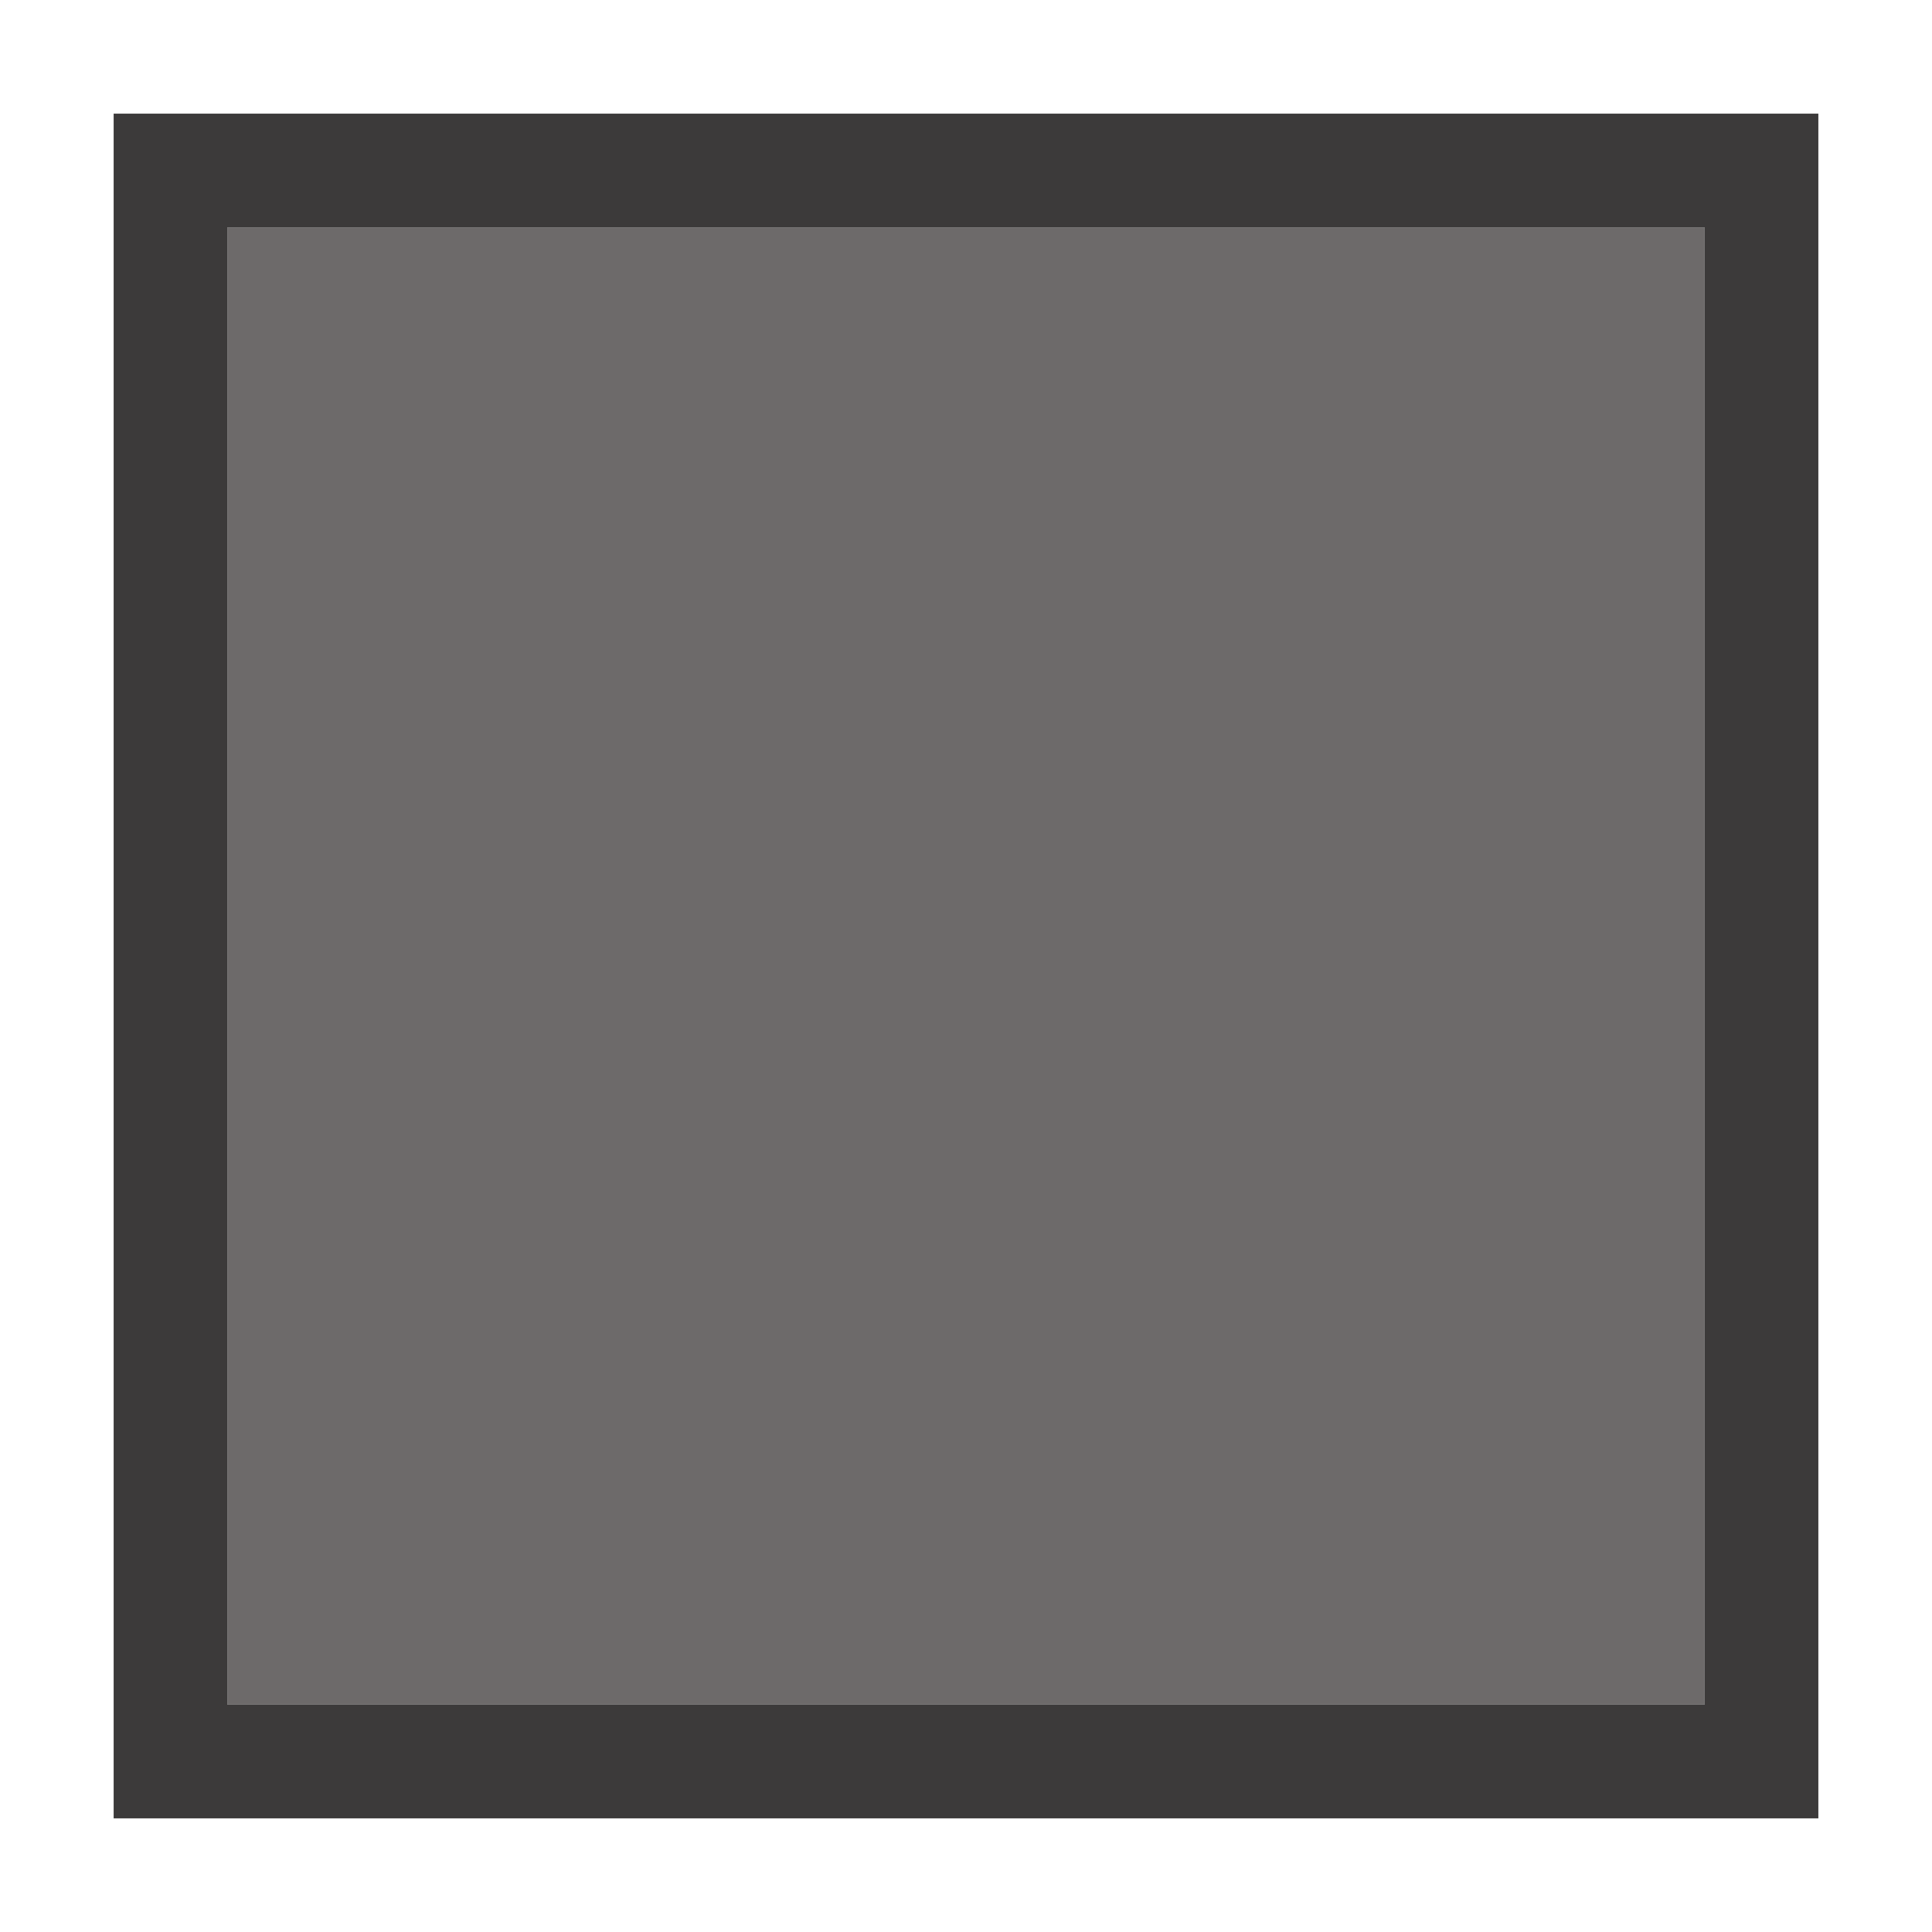
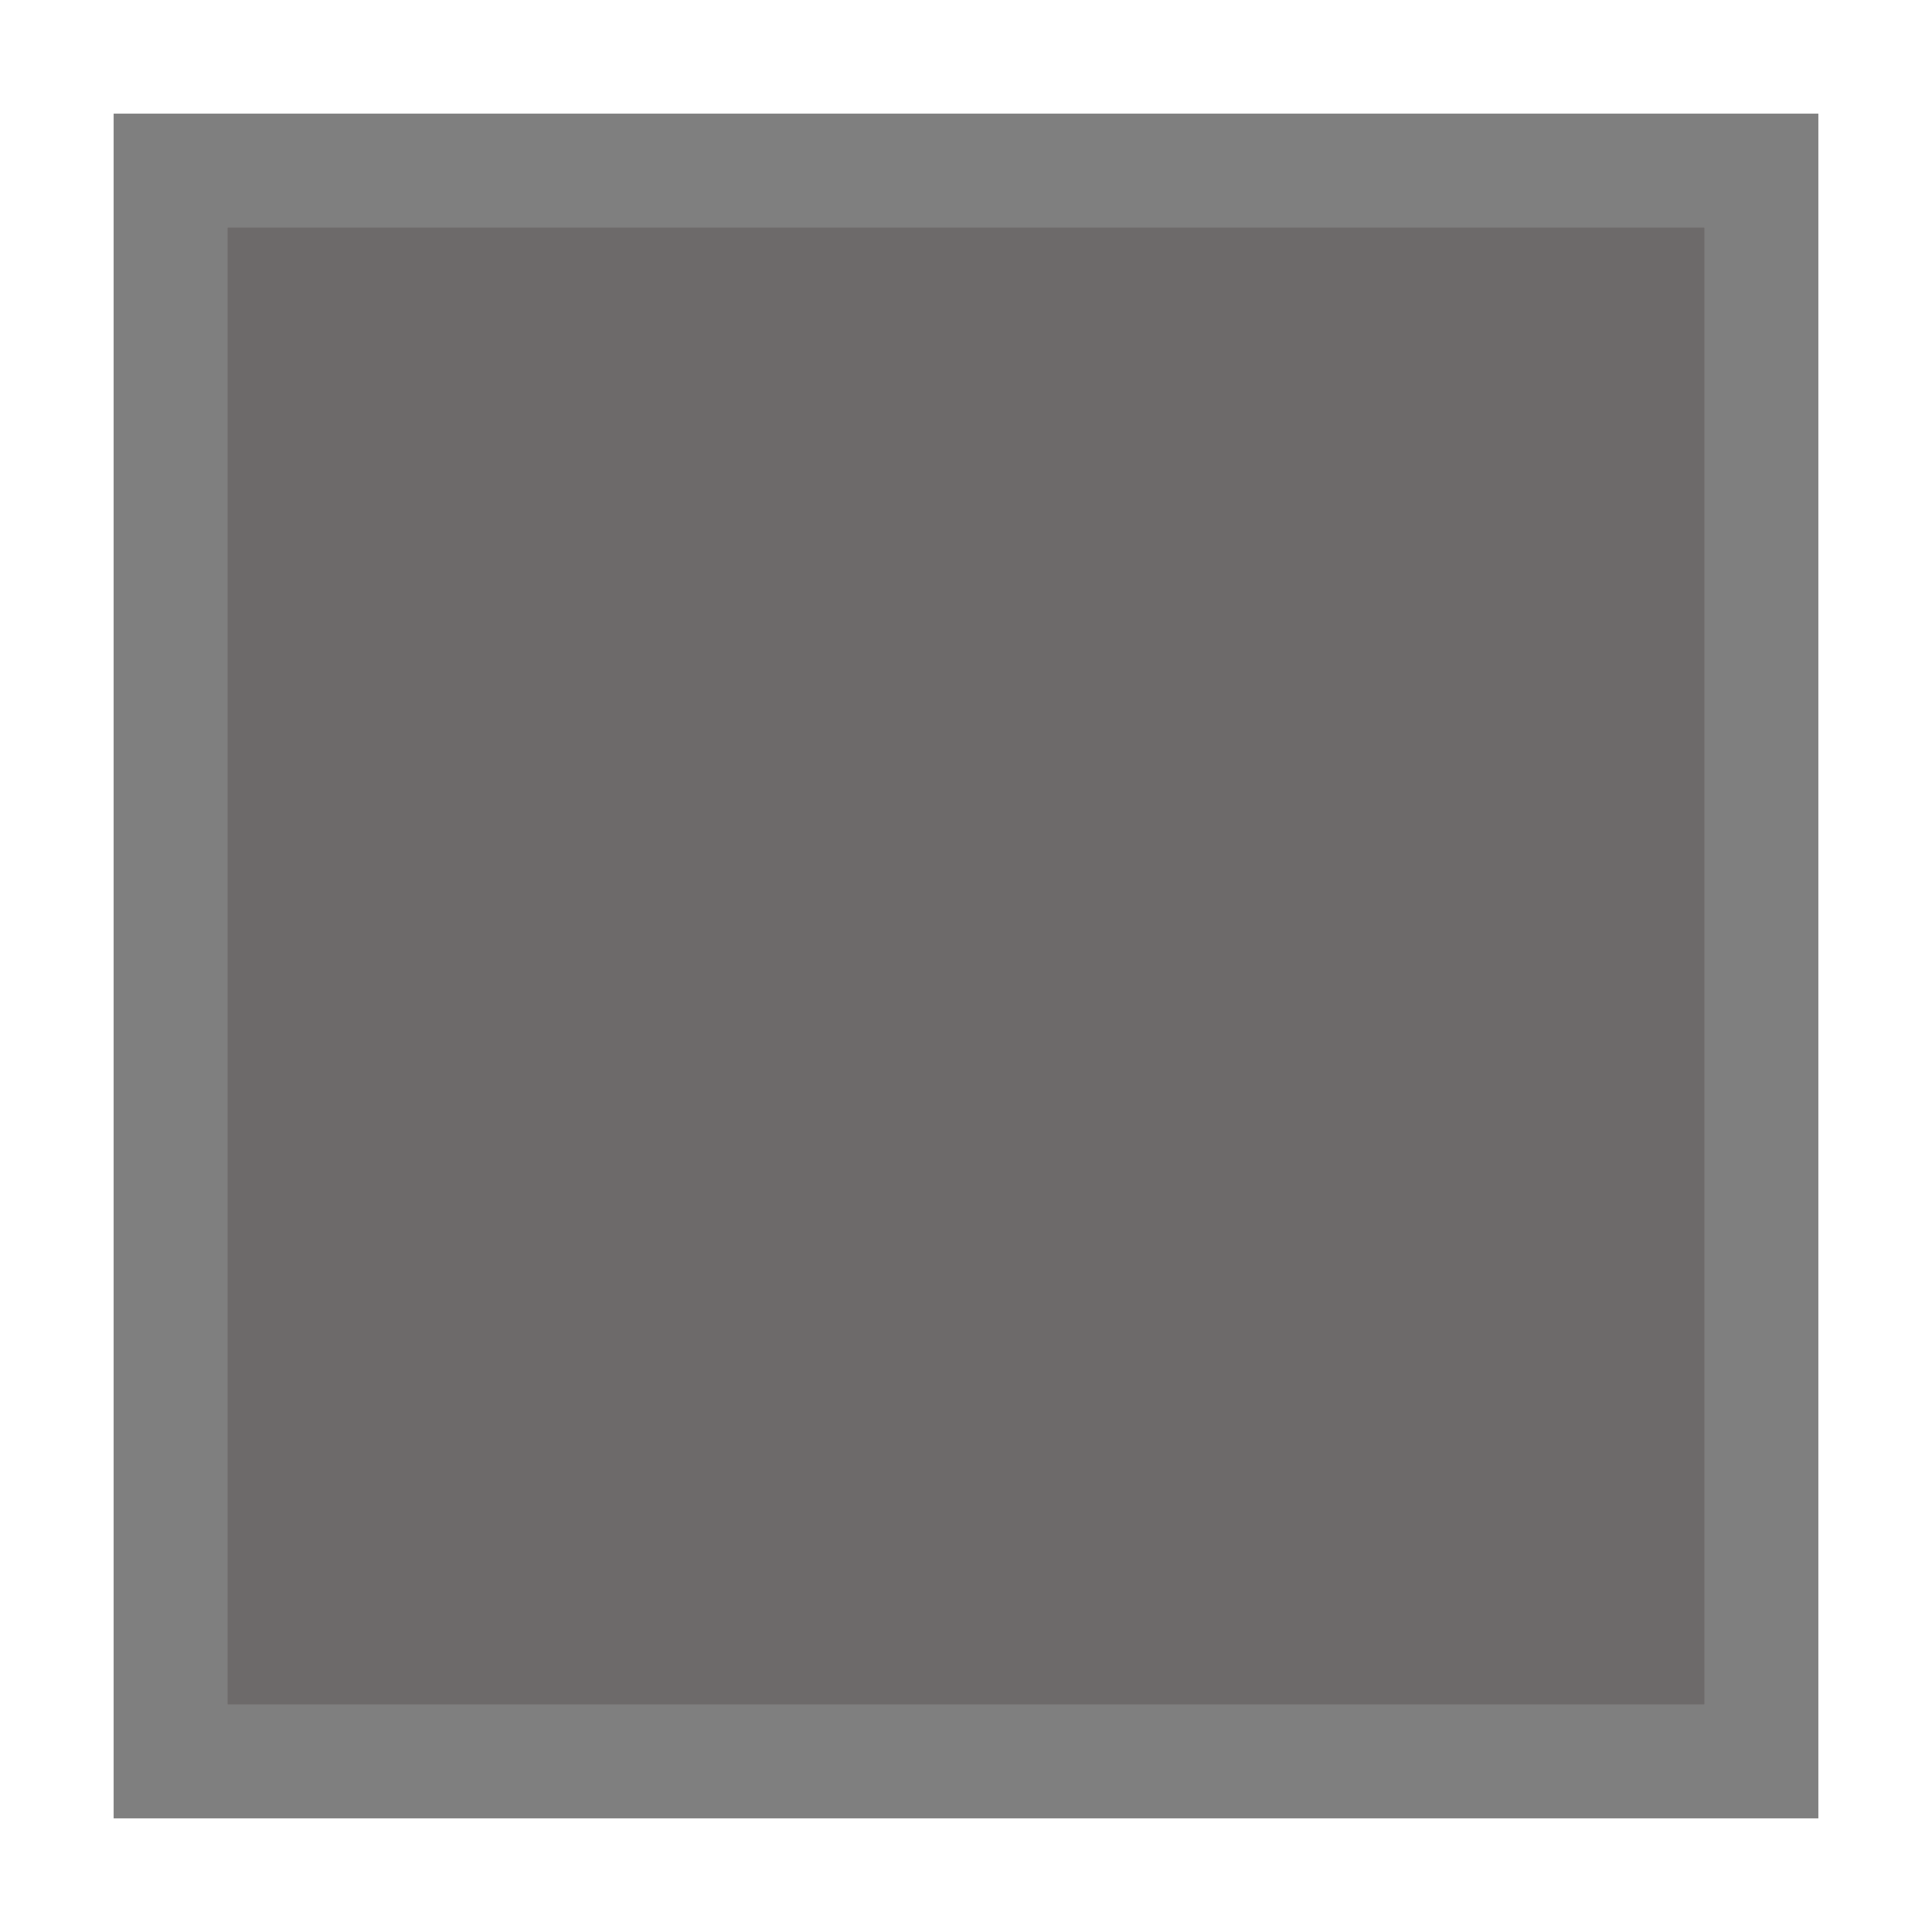
- <svg xmlns="http://www.w3.org/2000/svg" version="1.1" id="svg2" x="0px" y="0px" viewBox="0 0 17 17" style="enable-background:new 0 0 17 17;" xml:space="preserve">
-   <style type="text/css">
- 	.st0{fill:none;}
- 	.st1{fill:#6D6A6A;}
- 	.st2{fill:#3C3A3A;}
- </style>
-   <rect id="rect4" x="-2" y="0" class="st0" width="21" height="17" />
-   <rect id="rect6" x="2" y="2" class="st1" width="13" height="13" />
-   <path id="path8" class="st2" d="M16,1v15H1V1H16z M2,2v13h13V2H2z" />
+ <svg xmlns="http://www.w3.org/2000/svg" width="100%" height="100%" viewBox="0 0 17 17" version="1.1" xml:space="preserve" style="fill-rule:evenodd;clip-rule:evenodd;stroke-linejoin:round;stroke-miterlimit:1.414;">
+   <rect id="rect4" x="-2" y="0" width="21" height="17" style="fill:none;" />
+   <rect id="rect6" x="2" y="2" width="13" height="13" style="fill:#6d6a6a;" />
+   <path id="path8" d="M16,1l0,15l-15,0l0,-15l15,0Zm-14,1l0,13l13,0l0,-13l-13,0Z" style="fill-opacity:0.502;fill-rule:nonzero;" />
</svg>
